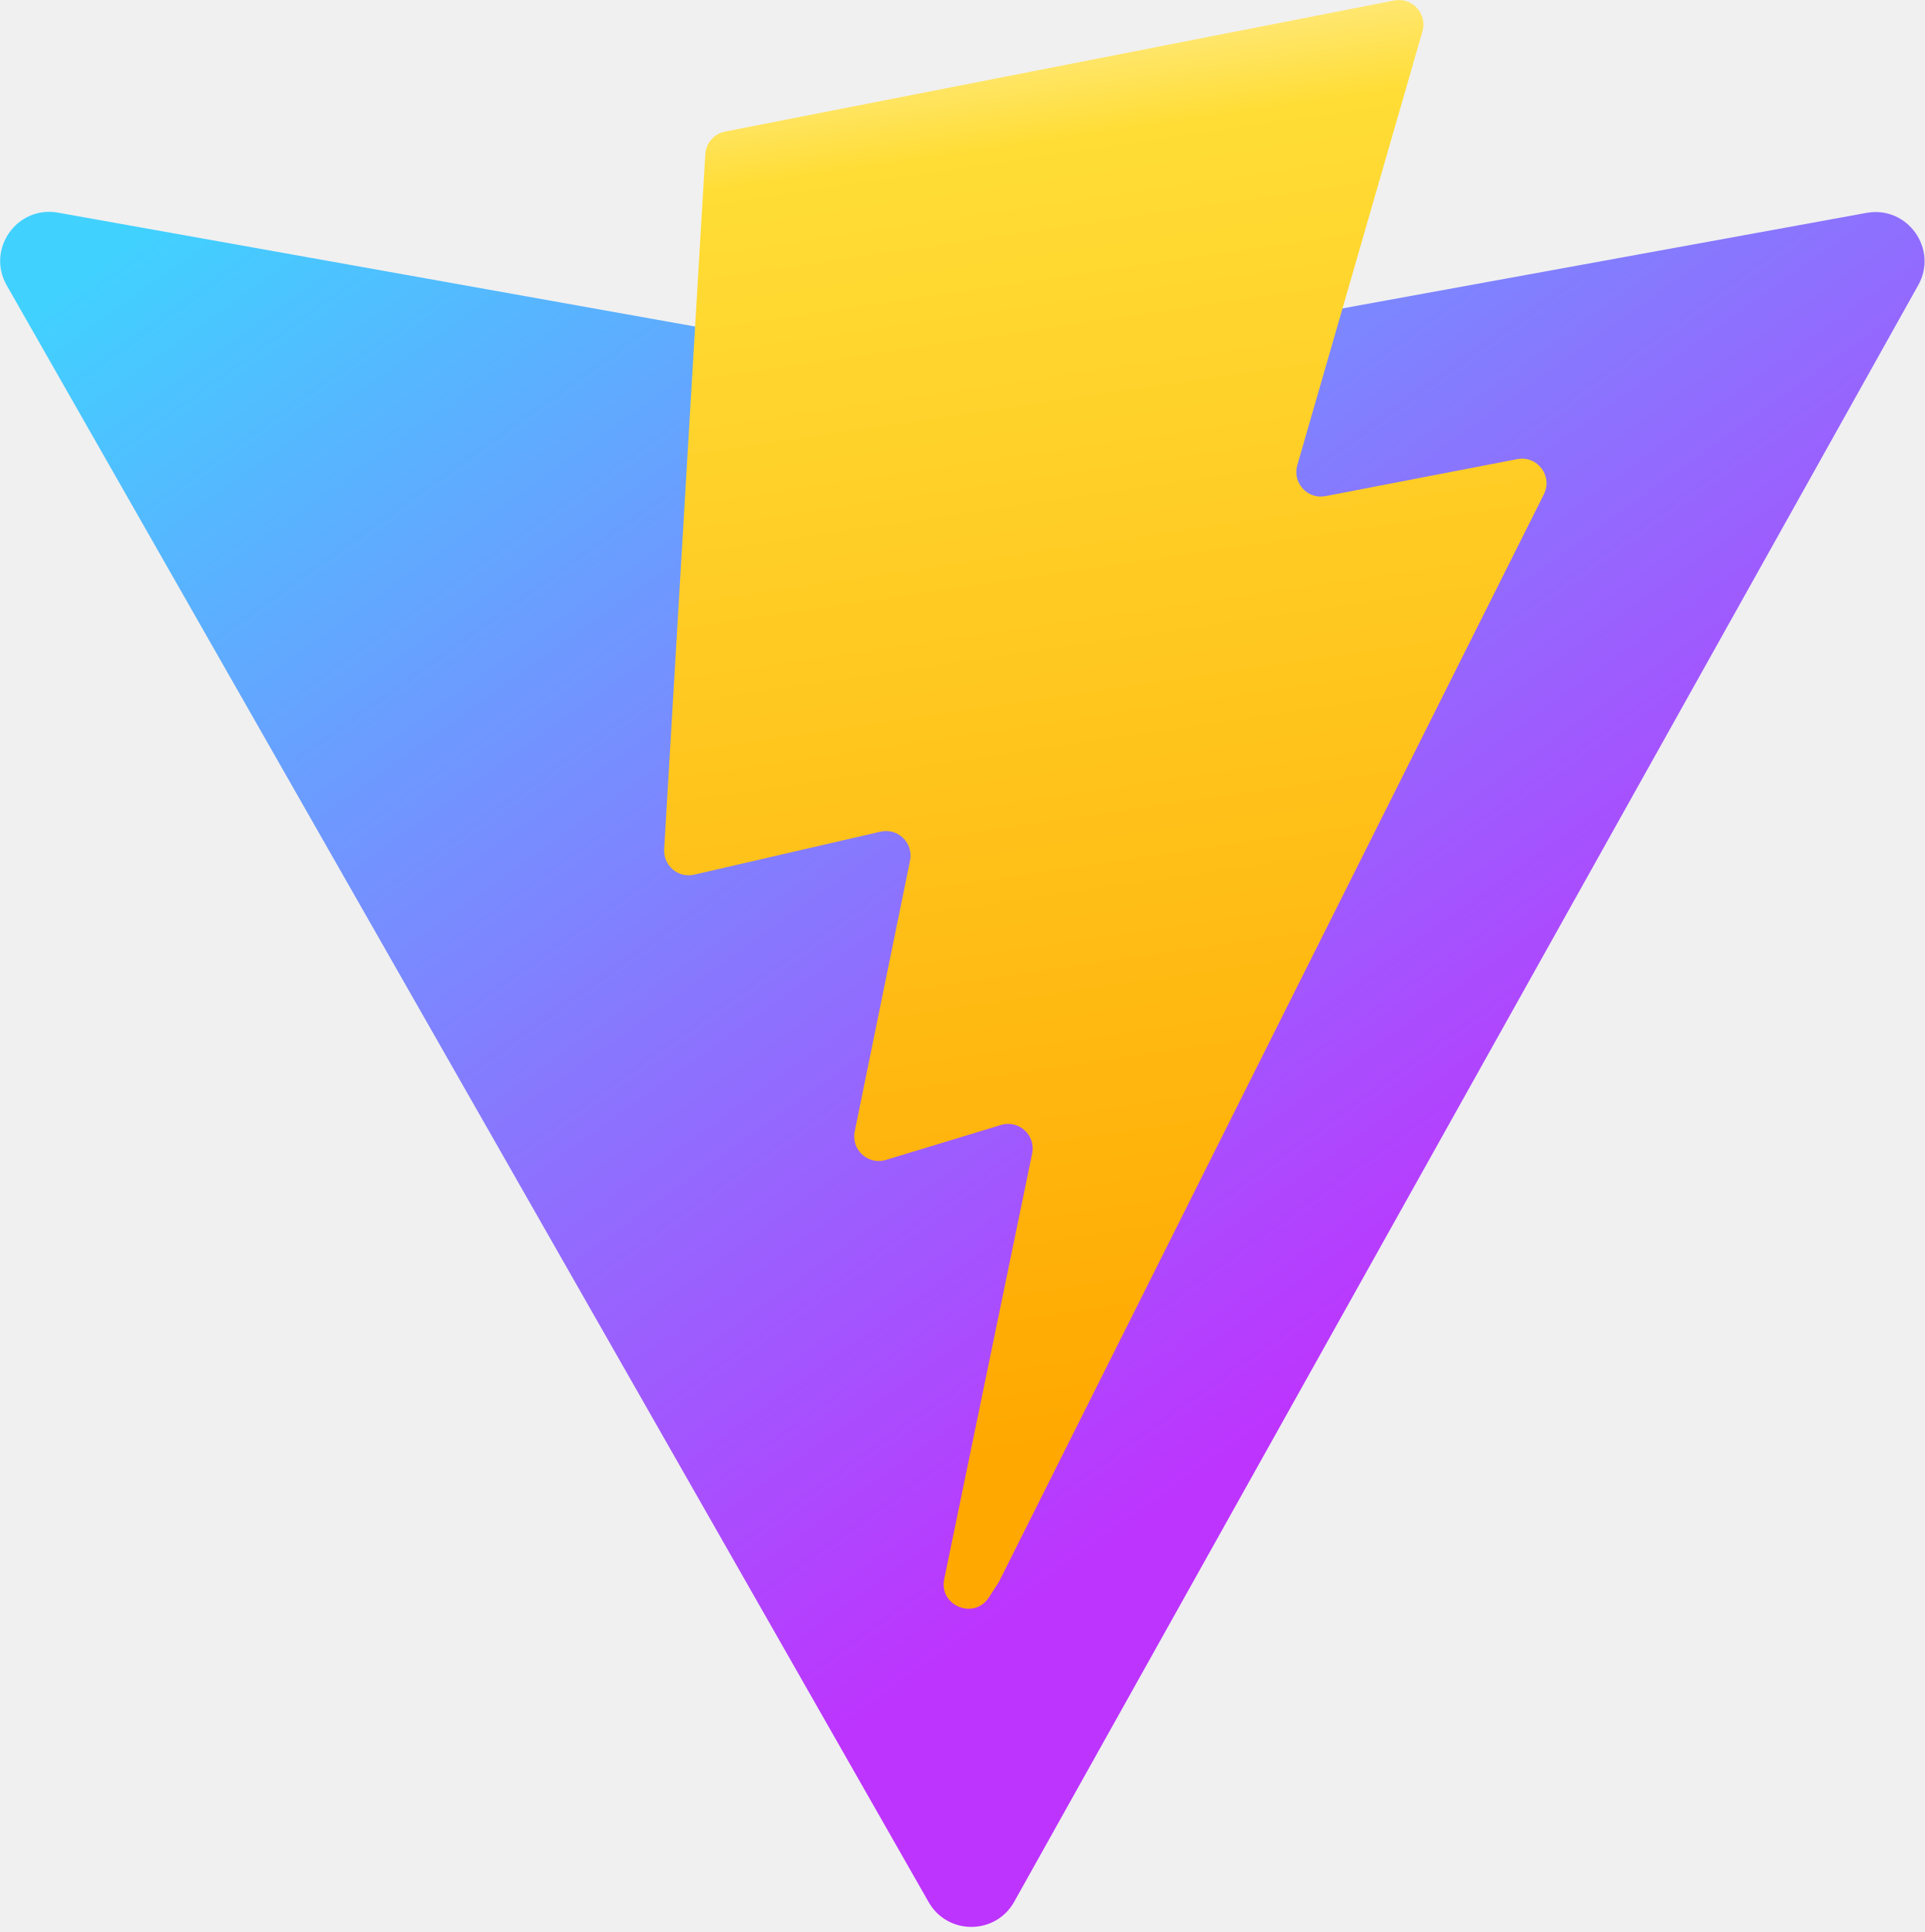
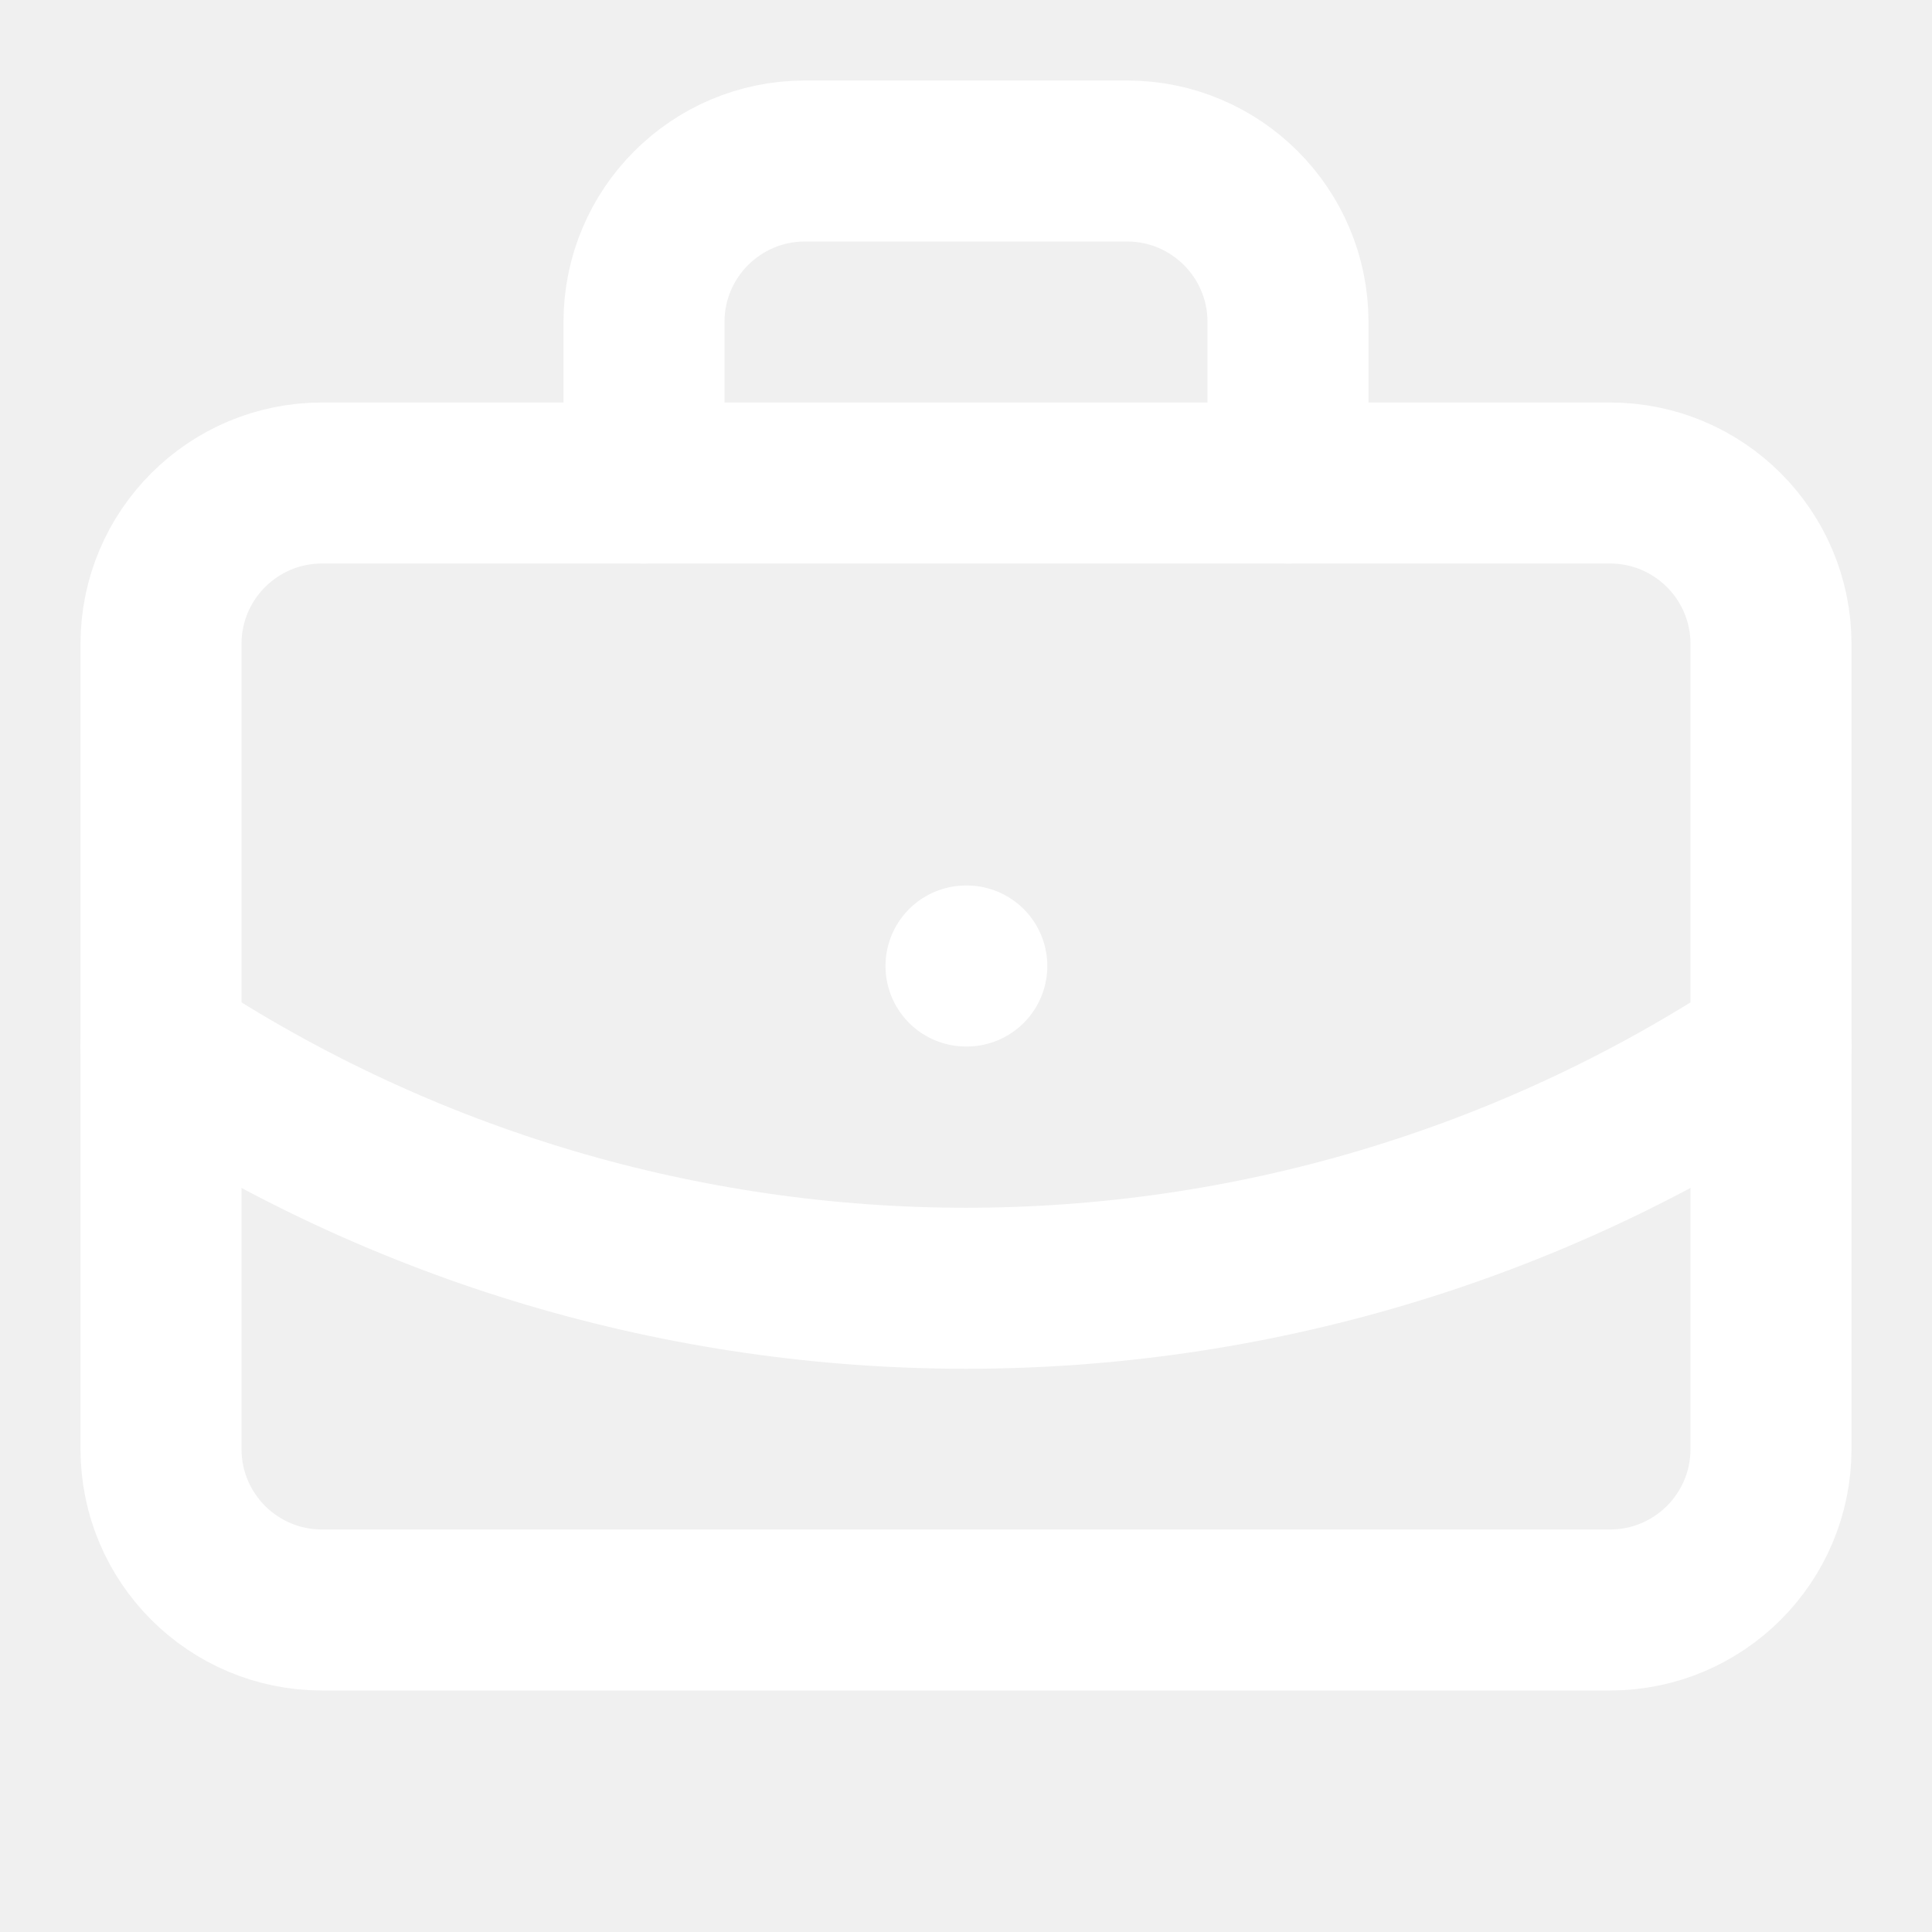
- <svg xmlns="http://www.w3.org/2000/svg" aria-hidden="true" role="img" class="iconify iconify--logos" width="31.88" height="32" preserveAspectRatio="xMidYMid meet" viewBox="0 0 256 257">
-   <defs>
-     <linearGradient id="IconifyId1813088fe1fbc01fb466" x1="-.828%" x2="57.636%" y1="7.652%" y2="78.411%">
-       <stop offset="0%" stop-color="#41D1FF" />
-       <stop offset="100%" stop-color="#BD34FE" />
-     </linearGradient>
-     <linearGradient id="IconifyId1813088fe1fbc01fb467" x1="43.376%" x2="50.316%" y1="2.242%" y2="89.03%">
-       <stop offset="0%" stop-color="#FFEA83" />
-       <stop offset="8.333%" stop-color="#FFDD35" />
-       <stop offset="100%" stop-color="#FFA800" />
-     </linearGradient>
-   </defs>
-   <path fill="url(#IconifyId1813088fe1fbc01fb466)" d="M255.153 37.938L134.897 252.976c-2.483 4.44-8.862 4.466-11.382.048L.875 37.958c-2.746-4.814 1.371-10.646 6.827-9.67l120.385 21.517a6.537 6.537 0 0 0 2.322-.004l117.867-21.483c5.438-.991 9.574 4.796 6.877 9.62Z" />
-   <path fill="url(#IconifyId1813088fe1fbc01fb467)" d="M185.432.063L96.44 17.501a3.268 3.268 0 0 0-2.634 3.014l-5.474 92.456a3.268 3.268 0 0 0 3.997 3.378l24.777-5.718c2.318-.535 4.413 1.507 3.936 3.838l-7.361 36.047c-.495 2.426 1.782 4.5 4.151 3.78l15.304-4.649c2.372-.72 4.652 1.36 4.15 3.788l-11.698 56.621c-.732 3.542 3.979 5.473 5.943 2.437l1.313-2.028l72.516-144.72c1.215-2.423-.88-5.186-3.54-4.672l-25.505 4.922c-2.396.462-4.435-1.77-3.759-4.114l16.646-57.705c.677-2.35-1.37-4.583-3.769-4.113Z" />
+ <svg xmlns="http://www.w3.org/2000/svg" width="24" height="24" viewBox="0 0 24 24" fill="none" stroke="#ffffff" stroke-width="2" stroke-linecap="round" stroke-linejoin="round" class="lucide lucide-briefcase-business">
+   <path d="M12 12h.01" />
+   <path d="M16 6V4a2 2 0 0 0-2-2h-4a2 2 0 0 0-2 2v2" />
+   <path d="M22 13a18.15 18.15 0 0 1-20 0" />
+   <rect width="20" height="14" x="2" y="6" rx="2" />
</svg>
